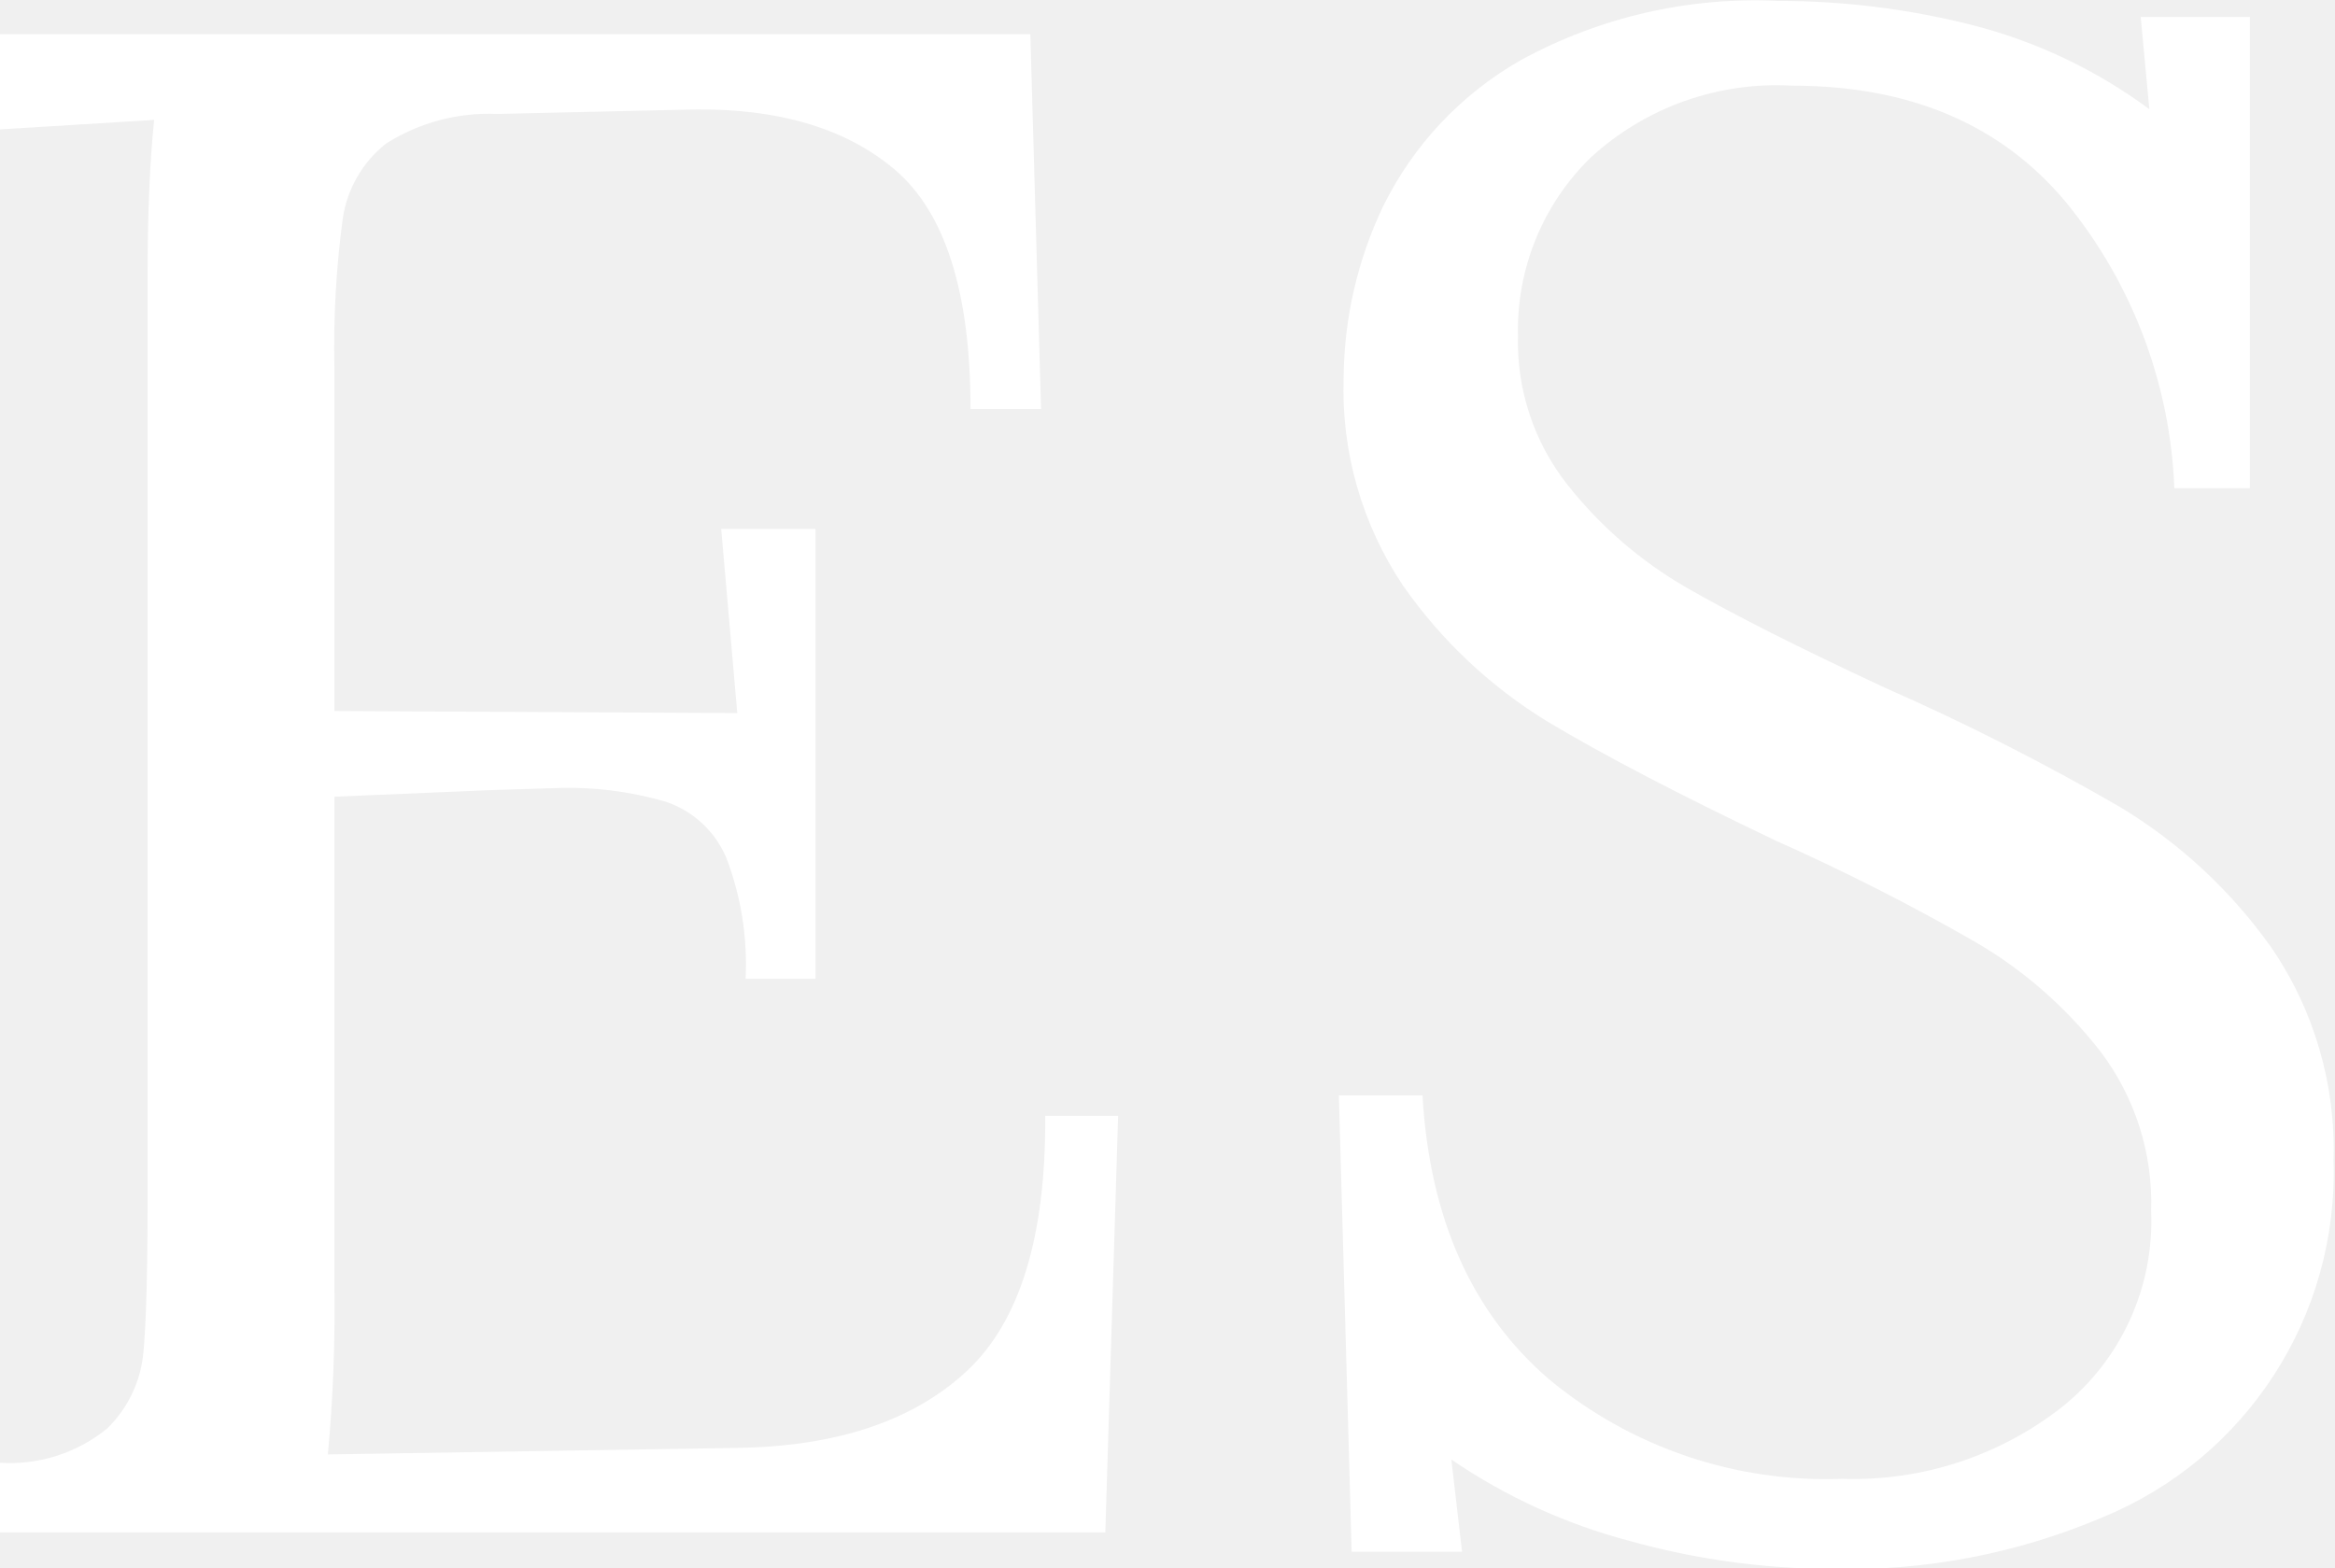
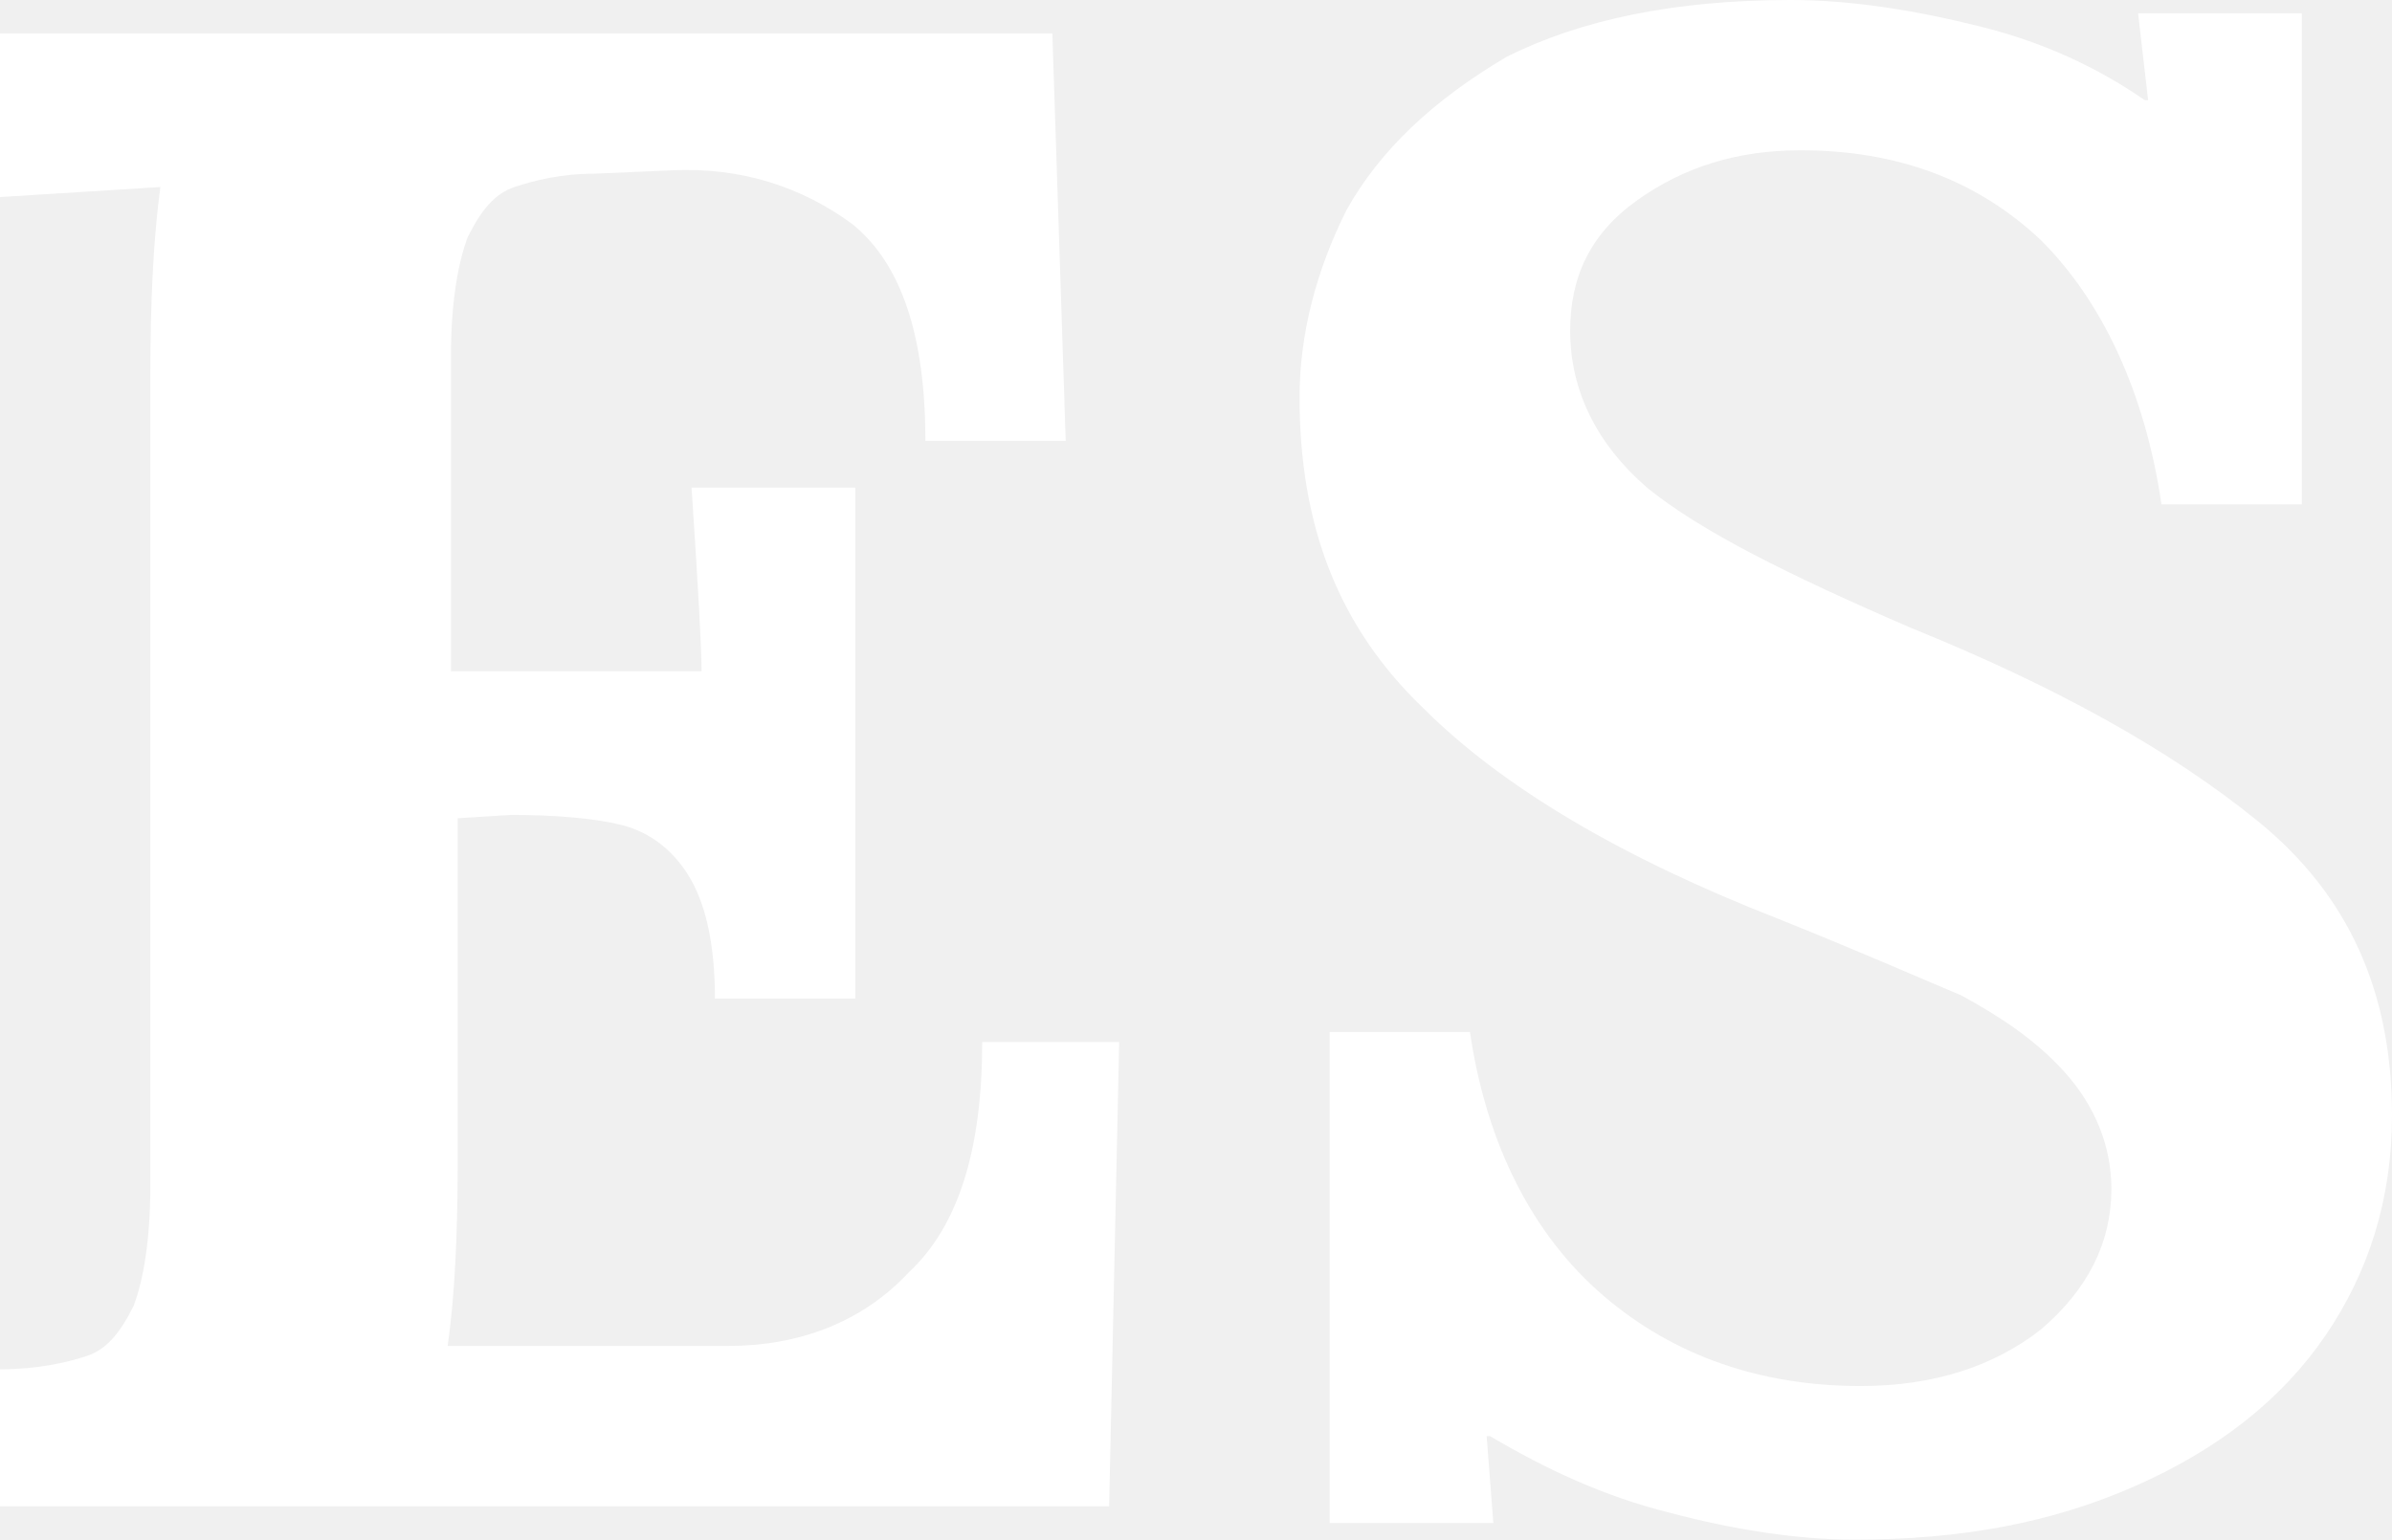
- <svg xmlns="http://www.w3.org/2000/svg" id="Layer_1" data-name="Layer 1" viewBox="0 0 78.48 52.7">
-   <defs>
-     <style>.cls-1{fill:#fff;}</style>
-   </defs>
-   <path class="cls-1" d="M45.75,37.4H43.38q0-5.9-2.56-8.06t-7.16-2l-6.19.14a6.44,6.44,0,0,0-3.74,1A3.94,3.94,0,0,0,22.28,31,32.11,32.11,0,0,0,22,36V47.55l13.54.07L35,41.43h3.17V56.55H35.82a10,10,0,0,0-.65-4.07,3.38,3.38,0,0,0-2-1.87,11.64,11.64,0,0,0-3.71-.47l-2.23.07L22,50.43V66.92a53.21,53.21,0,0,1-.22,5.62l13.75-.22q5-.07,7.7-2.56t2.66-8.6h2.45l-.43,14H10.76V72.82a5.18,5.18,0,0,0,3.6-1.15,4.09,4.09,0,0,0,1.22-2.56q.14-1.48.14-5.15V32.86q0-3,.22-5.18L10.76,28V24.8H45.39Z" transform="translate(-10.76 -23.65)" />
-   <path class="cls-1" d="M77,24.48a17.14,17.14,0,0,1,6,2.84l-.29-3.1h3.67V40.06H83.84a16.17,16.17,0,0,0-3.64-9.61Q76.93,26.53,71,26.53a9.23,9.23,0,0,0-6.77,2.41,8.1,8.1,0,0,0-2.45,6,7.75,7.75,0,0,0,1.66,5,14,14,0,0,0,4,3.46q2.38,1.37,6.7,3.38a80.41,80.41,0,0,1,7.88,4,17,17,0,0,1,5.08,4.72,12,12,0,0,1,2.09,7.16,12.52,12.52,0,0,1-7.78,12,21.85,21.85,0,0,1-9.07,1.73,25.71,25.71,0,0,1-6.8-.94,19.4,19.4,0,0,1-6-2.74l.36,3.1H56.19l-.43-15.34h2.81q.36,6.19,4.25,9.54a14.58,14.58,0,0,0,9.86,3.35,11.36,11.36,0,0,0,7.38-2.41,8,8,0,0,0,3-6.59A8.42,8.42,0,0,0,81.36,59a14.69,14.69,0,0,0-4.18-3.67,73.83,73.83,0,0,0-6.73-3.42q-4.83-2.3-7.67-4a16.27,16.27,0,0,1-4.86-4.57,11.83,11.83,0,0,1-2-7,13.61,13.61,0,0,1,1.33-5.76,11.48,11.48,0,0,1,4.61-4.9,16.41,16.41,0,0,1,8.68-2A26.55,26.55,0,0,1,77,24.48Z" transform="translate(-10.76 -23.65)" />
+ <svg xmlns="http://www.w3.org/2000/svg" version="1.1" id="Layer_2" x="0px" y="0px" viewBox="0 0 71.6 46.1" style="enable-background:new 0 0 71.6 46.1;" xml:space="preserve">
+   <style type="text/css">
+ 	.st0{fill:#FFFFFF;}
+ </style>
+   <g>
+     <path class="st0" d="M31.9,13.2h-4.2c0-3.1-0.7-5.3-2.2-6.5C24,5.6,22.2,5,20.1,5.1l-2.3,0.1c-1,0-1.8,0.2-2.4,0.4   c-0.6,0.2-1,0.7-1.4,1.5c-0.3,0.8-0.5,2-0.5,3.5v9.5H21c0-0.7-0.1-2.5-0.3-5.5h4.9v15.3h-4.2c0-1.7-0.3-2.9-0.8-3.7   c-0.5-0.8-1.2-1.3-2-1.5c-0.8-0.2-2-0.3-3.3-0.3l-1.6,0.1v10.3c0,2.3-0.1,4.1-0.3,5.5h8.4c2.1,0,4-0.7,5.4-2.2   c1.5-1.4,2.2-3.7,2.2-6.9h4.1l-0.3,13.9H0V41c1.1,0,2-0.2,2.6-0.4c0.6-0.2,1-0.7,1.4-1.5c0.3-0.8,0.5-2,0.5-3.6V11.3   c0-2.4,0.1-4.2,0.3-5.7L0,5.9V1h31.5L31.9,13.2z" />
+     <path class="st0" d="M59.3,0.8c2,0.5,3.6,1.3,4.9,2.2h0.1L64,0.4h4.9v14.7h-4.2c-0.5-3.4-1.8-6.1-3.6-7.9c-1.9-1.8-4.3-2.7-7.2-2.7   c-1.9,0-3.5,0.5-4.9,1.5c-1.4,1-2,2.3-2,3.9c0,1.8,0.8,3.4,2.3,4.7c1.6,1.3,4.2,2.6,7.9,4.2c4.2,1.7,7.7,3.6,10.4,5.8   c2.7,2.2,4,5.1,4,8.8c0,2.5-0.7,4.7-2,6.6c-1.3,1.9-3.2,3.4-5.7,4.5s-5.2,1.6-8.4,1.6c-1.7,0-3.6-0.3-5.5-0.8   c-2-0.5-3.7-1.3-5.4-2.3h-0.1l0.2,2.6h-4.9V30.9H44c0.5,3.4,1.9,6.1,4,7.9c2.1,1.8,4.7,2.7,7.7,2.7c2.2,0,4-0.6,5.4-1.7   c1.4-1.2,2.1-2.6,2.1-4.2c0-1.3-0.5-2.5-1.4-3.5c-0.9-1-2-1.7-3.1-2.3c-1.2-0.5-3-1.3-5.5-2.3c-4.6-1.8-8.2-3.9-10.6-6.3   c-2.5-2.4-3.7-5.4-3.7-9.3c0-1.9,0.5-3.8,1.4-5.6c1-1.8,2.6-3.3,4.8-4.6C47.3,0.6,50.1,0,53.6,0C55.4,0,57.3,0.3,59.3,0.8z" />
+   </g>
</svg>
